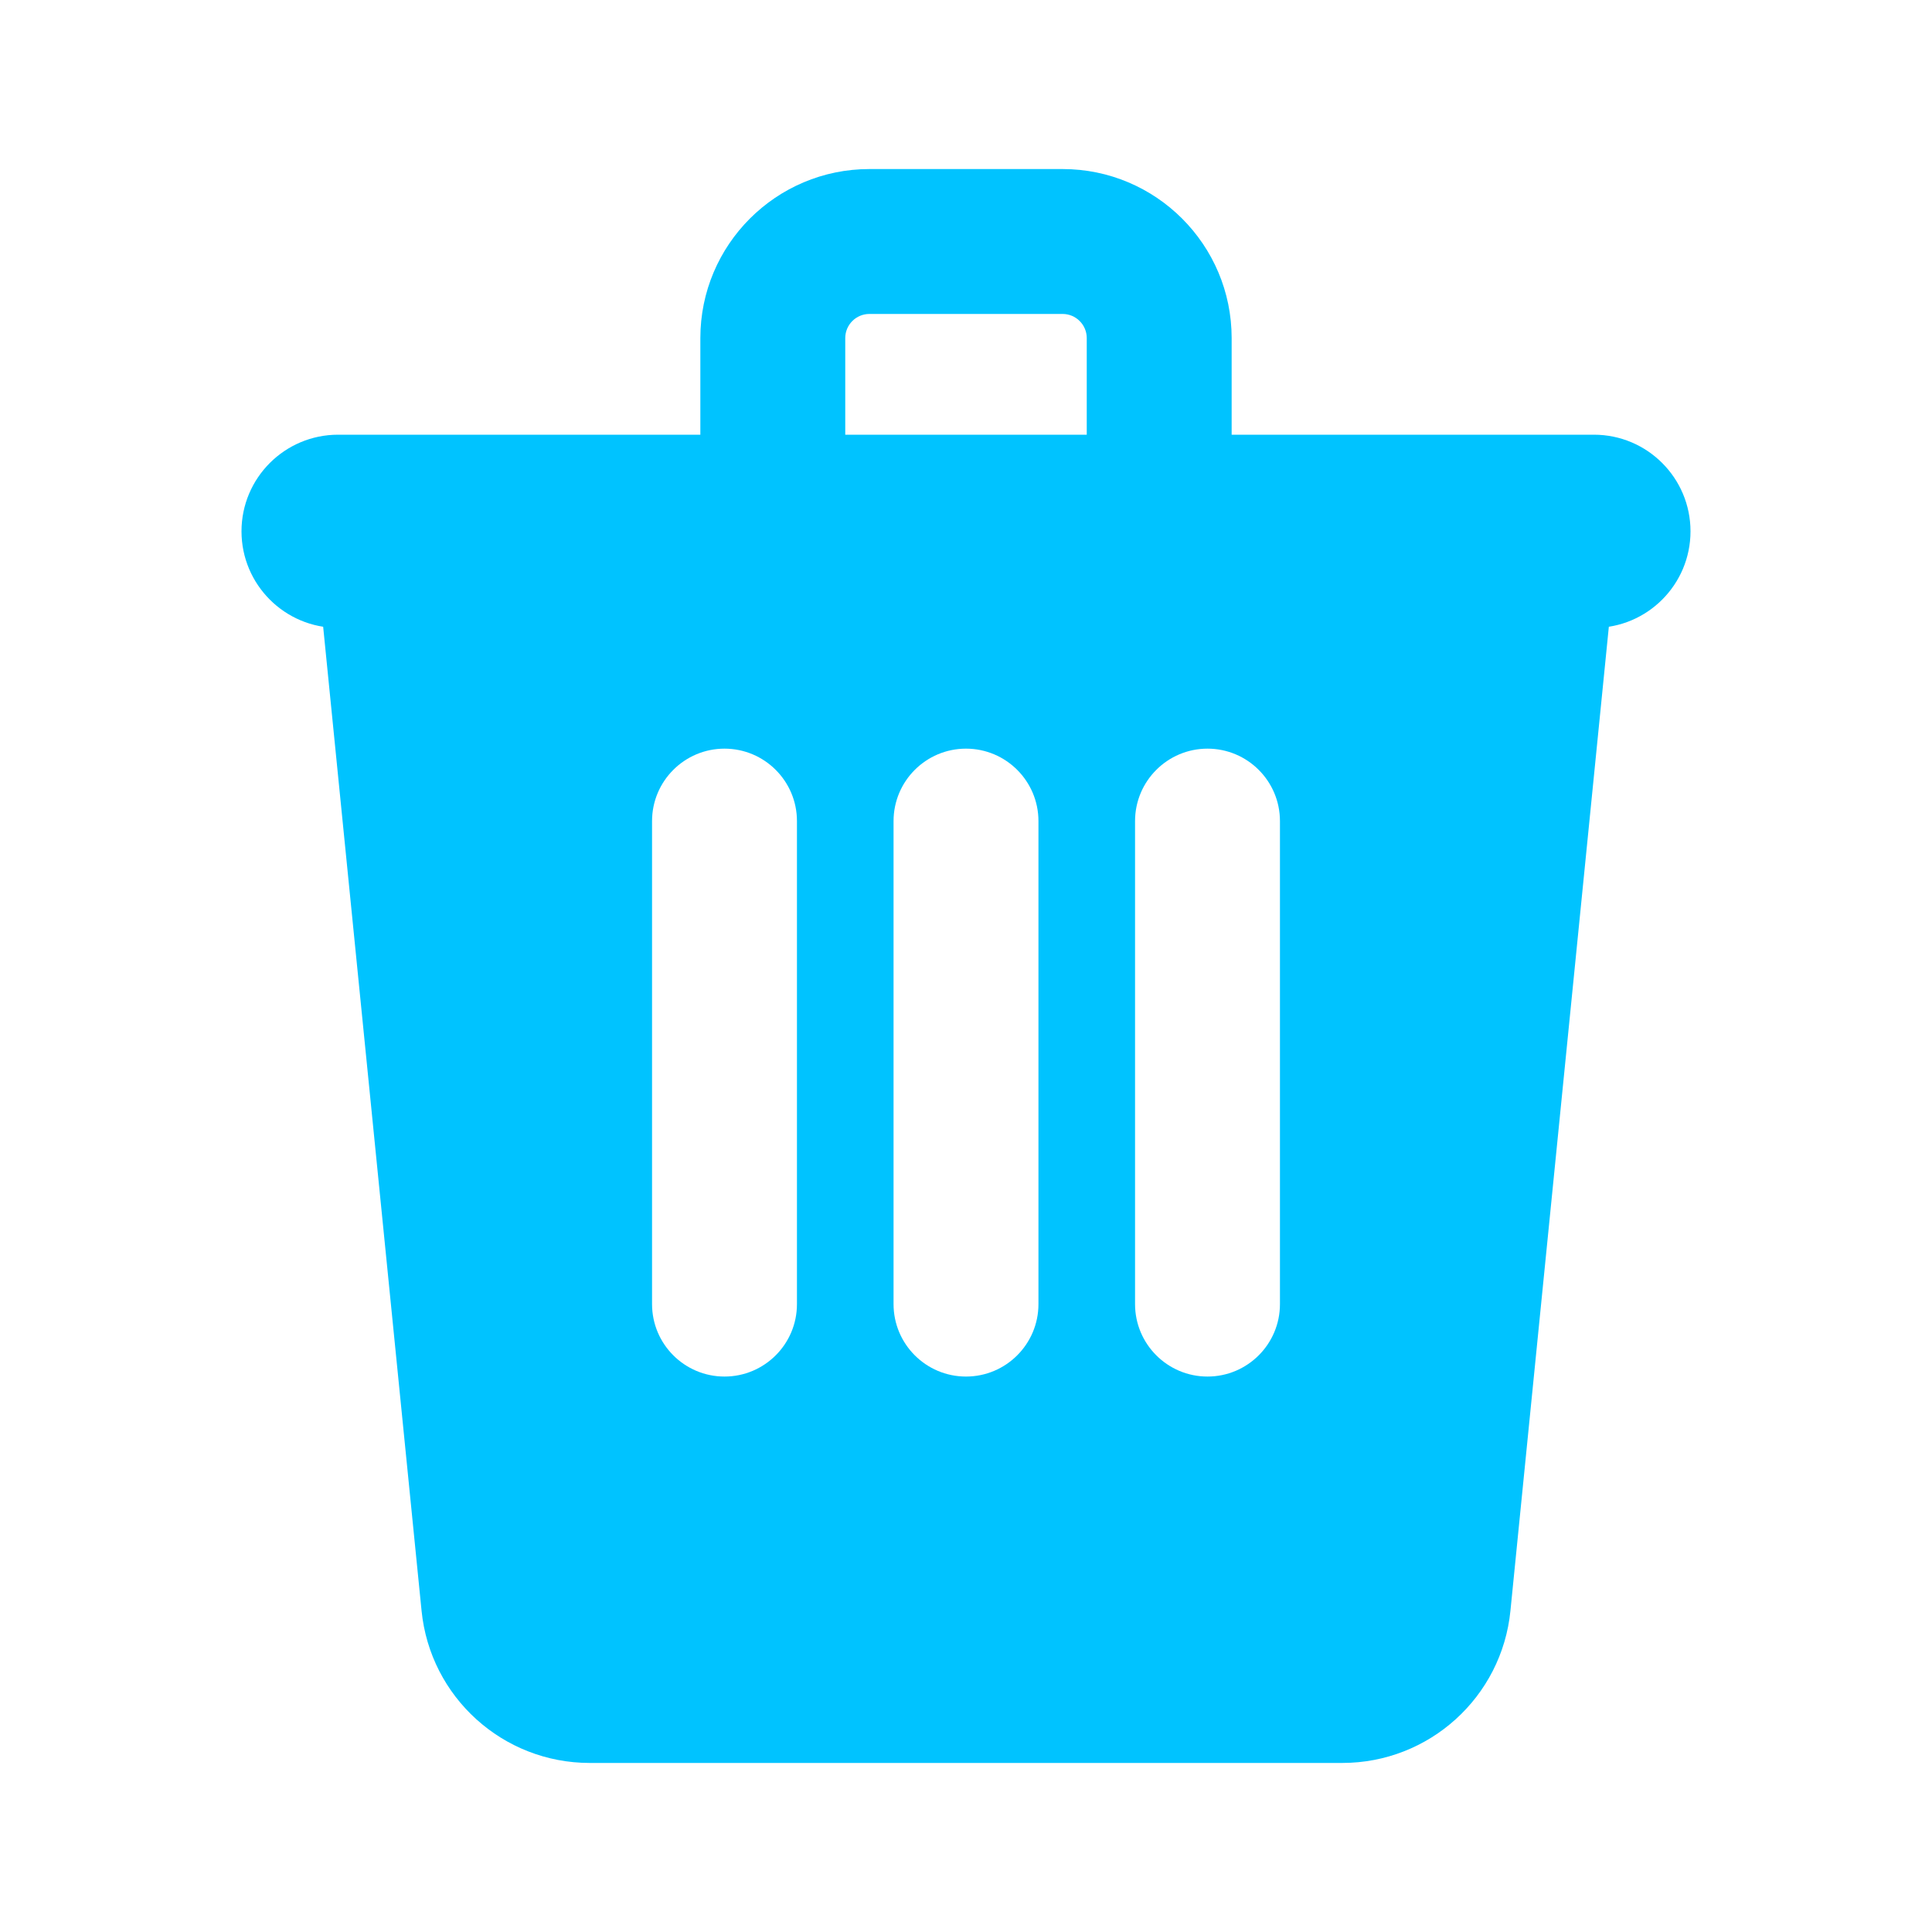
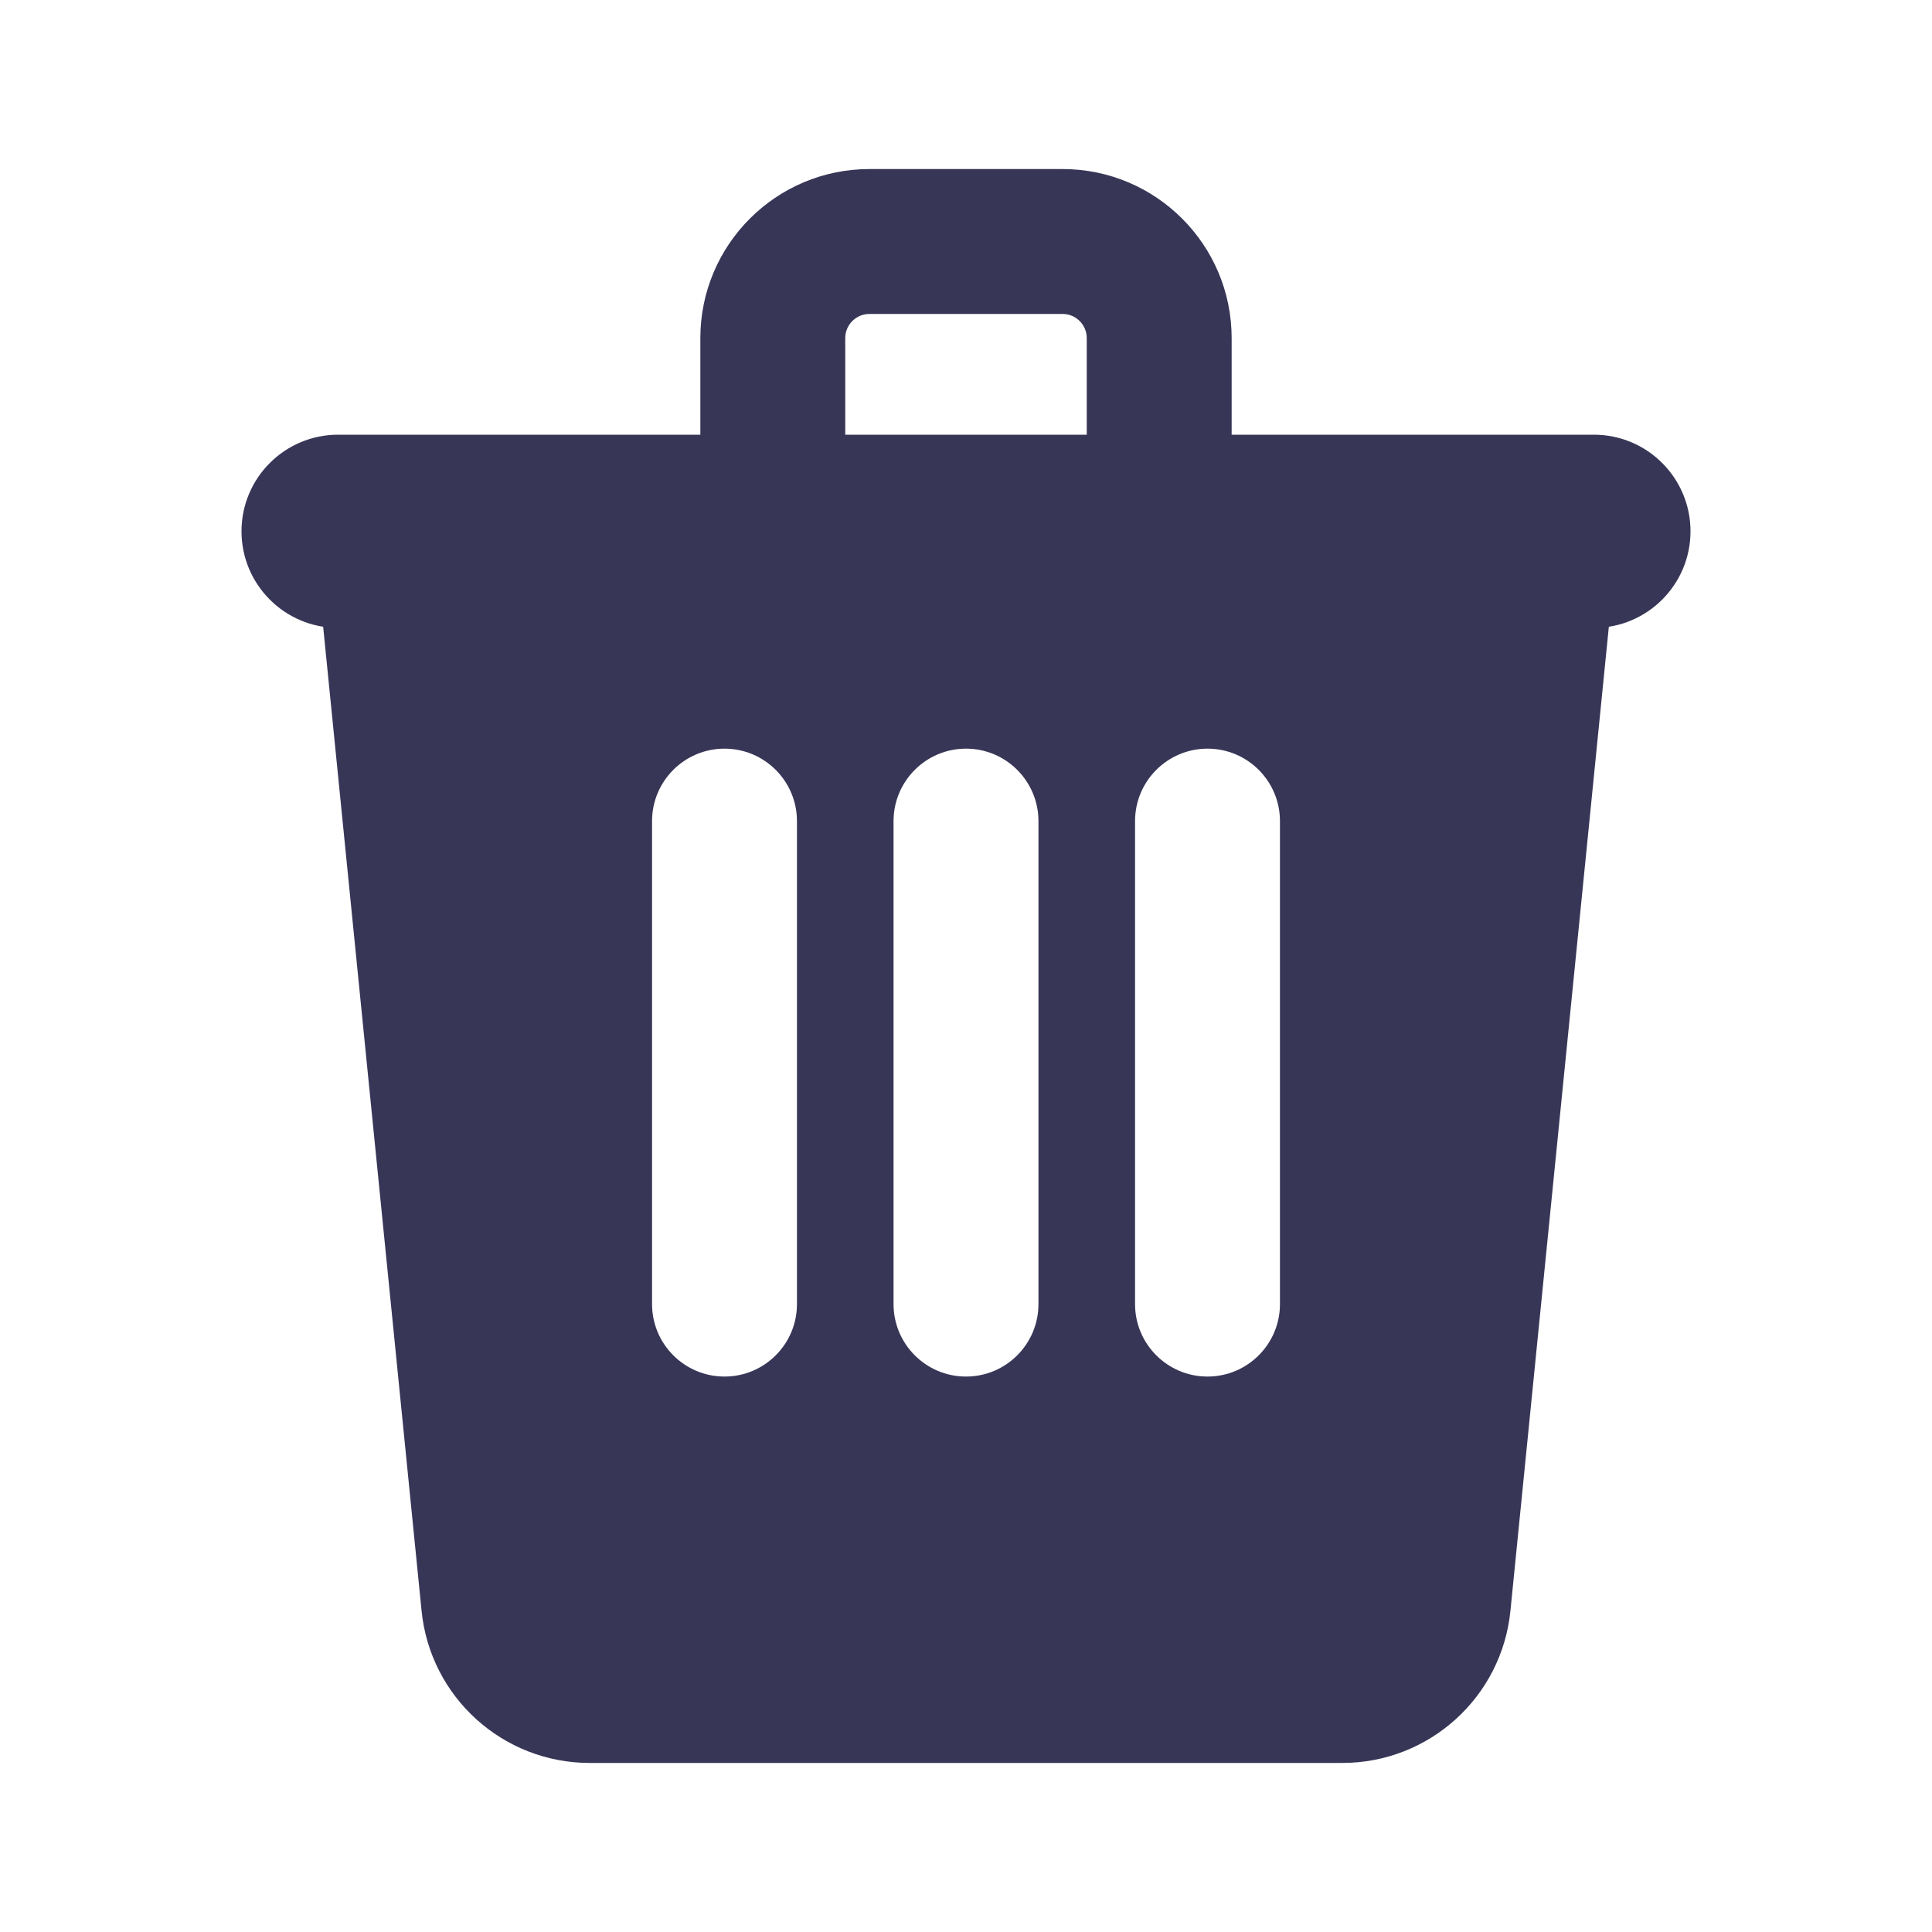
<svg xmlns="http://www.w3.org/2000/svg" width="20px" height="20px" viewBox="0 0 20 20" version="1.1">
  <defs />
  <g id="delete" stroke="none" stroke-width="1" fill="none" fill-rule="evenodd">
-     <g id="Delete-Icon" transform="translate(2, 1.5)" fill="#00c3ff" fill-rule="nonzero">
+     <g id="Delete-Icon" transform="translate(2, 1.5)" fill="#383657" fill-rule="nonzero">
      <path d="M2,3.25 L14,3.25 C14.444,3.25 14.79,3.633 14.746,4.075 L13.636,15.174 C13.547,16.069 12.794,16.75 11.895,16.75 L4.105,16.75 C3.206,16.75 2.453,16.069 2.364,15.174 L1.254,4.075 C1.21,3.633 1.556,3.25 2,3.25 Z M8.75,12 L8.75,7 C8.75,6.586 8.414,6.25 8,6.25 C7.586,6.25 7.25,6.586 7.25,7 L7.25,12 C7.25,12.414 7.586,12.75 8,12.75 C8.414,12.75 8.75,12.414 8.75,12 Z M11.25,12 L11.25,7 C11.25,6.586 10.914,6.25 10.5,6.25 C10.086,6.25 9.75,6.586 9.75,7 L9.75,12 C9.75,12.414 10.086,12.75 10.5,12.75 C10.914,12.75 11.25,12.414 11.25,12 Z M6.25,12 L6.25,7 C6.25,6.586 5.914,6.25 5.5,6.25 C5.086,6.25 4.75,6.586 4.75,7 L4.75,12 C4.75,12.414 5.086,12.75 5.5,12.75 C5.914,12.75 6.25,12.414 6.25,12 Z M1.5,4 L14.5,4 L1.5,4 Z M1.5,3 L14.5,3 C15.052,3 15.5,3.448 15.5,4 C15.5,4.552 15.052,5 14.5,5 L1.5,5 C0.948,5 0.5,4.552 0.5,4 C0.5,3.448 0.948,3 1.5,3 Z M9.25,3.25 L9.25,2 C9.25,1.862 9.138,1.75 9,1.75 L7,1.75 C6.862,1.75 6.75,1.862 6.75,2 L6.75,3.25 L9.25,3.25 Z M7,0.25 L9,0.25 C9.966,0.25 10.75,1.034 10.75,2 L10.75,4.75 L5.25,4.75 L5.25,2 C5.25,1.034 6.034,0.25 7,0.25 Z" id="Combined-Shape" />
    </g>
  </g>
</svg>
